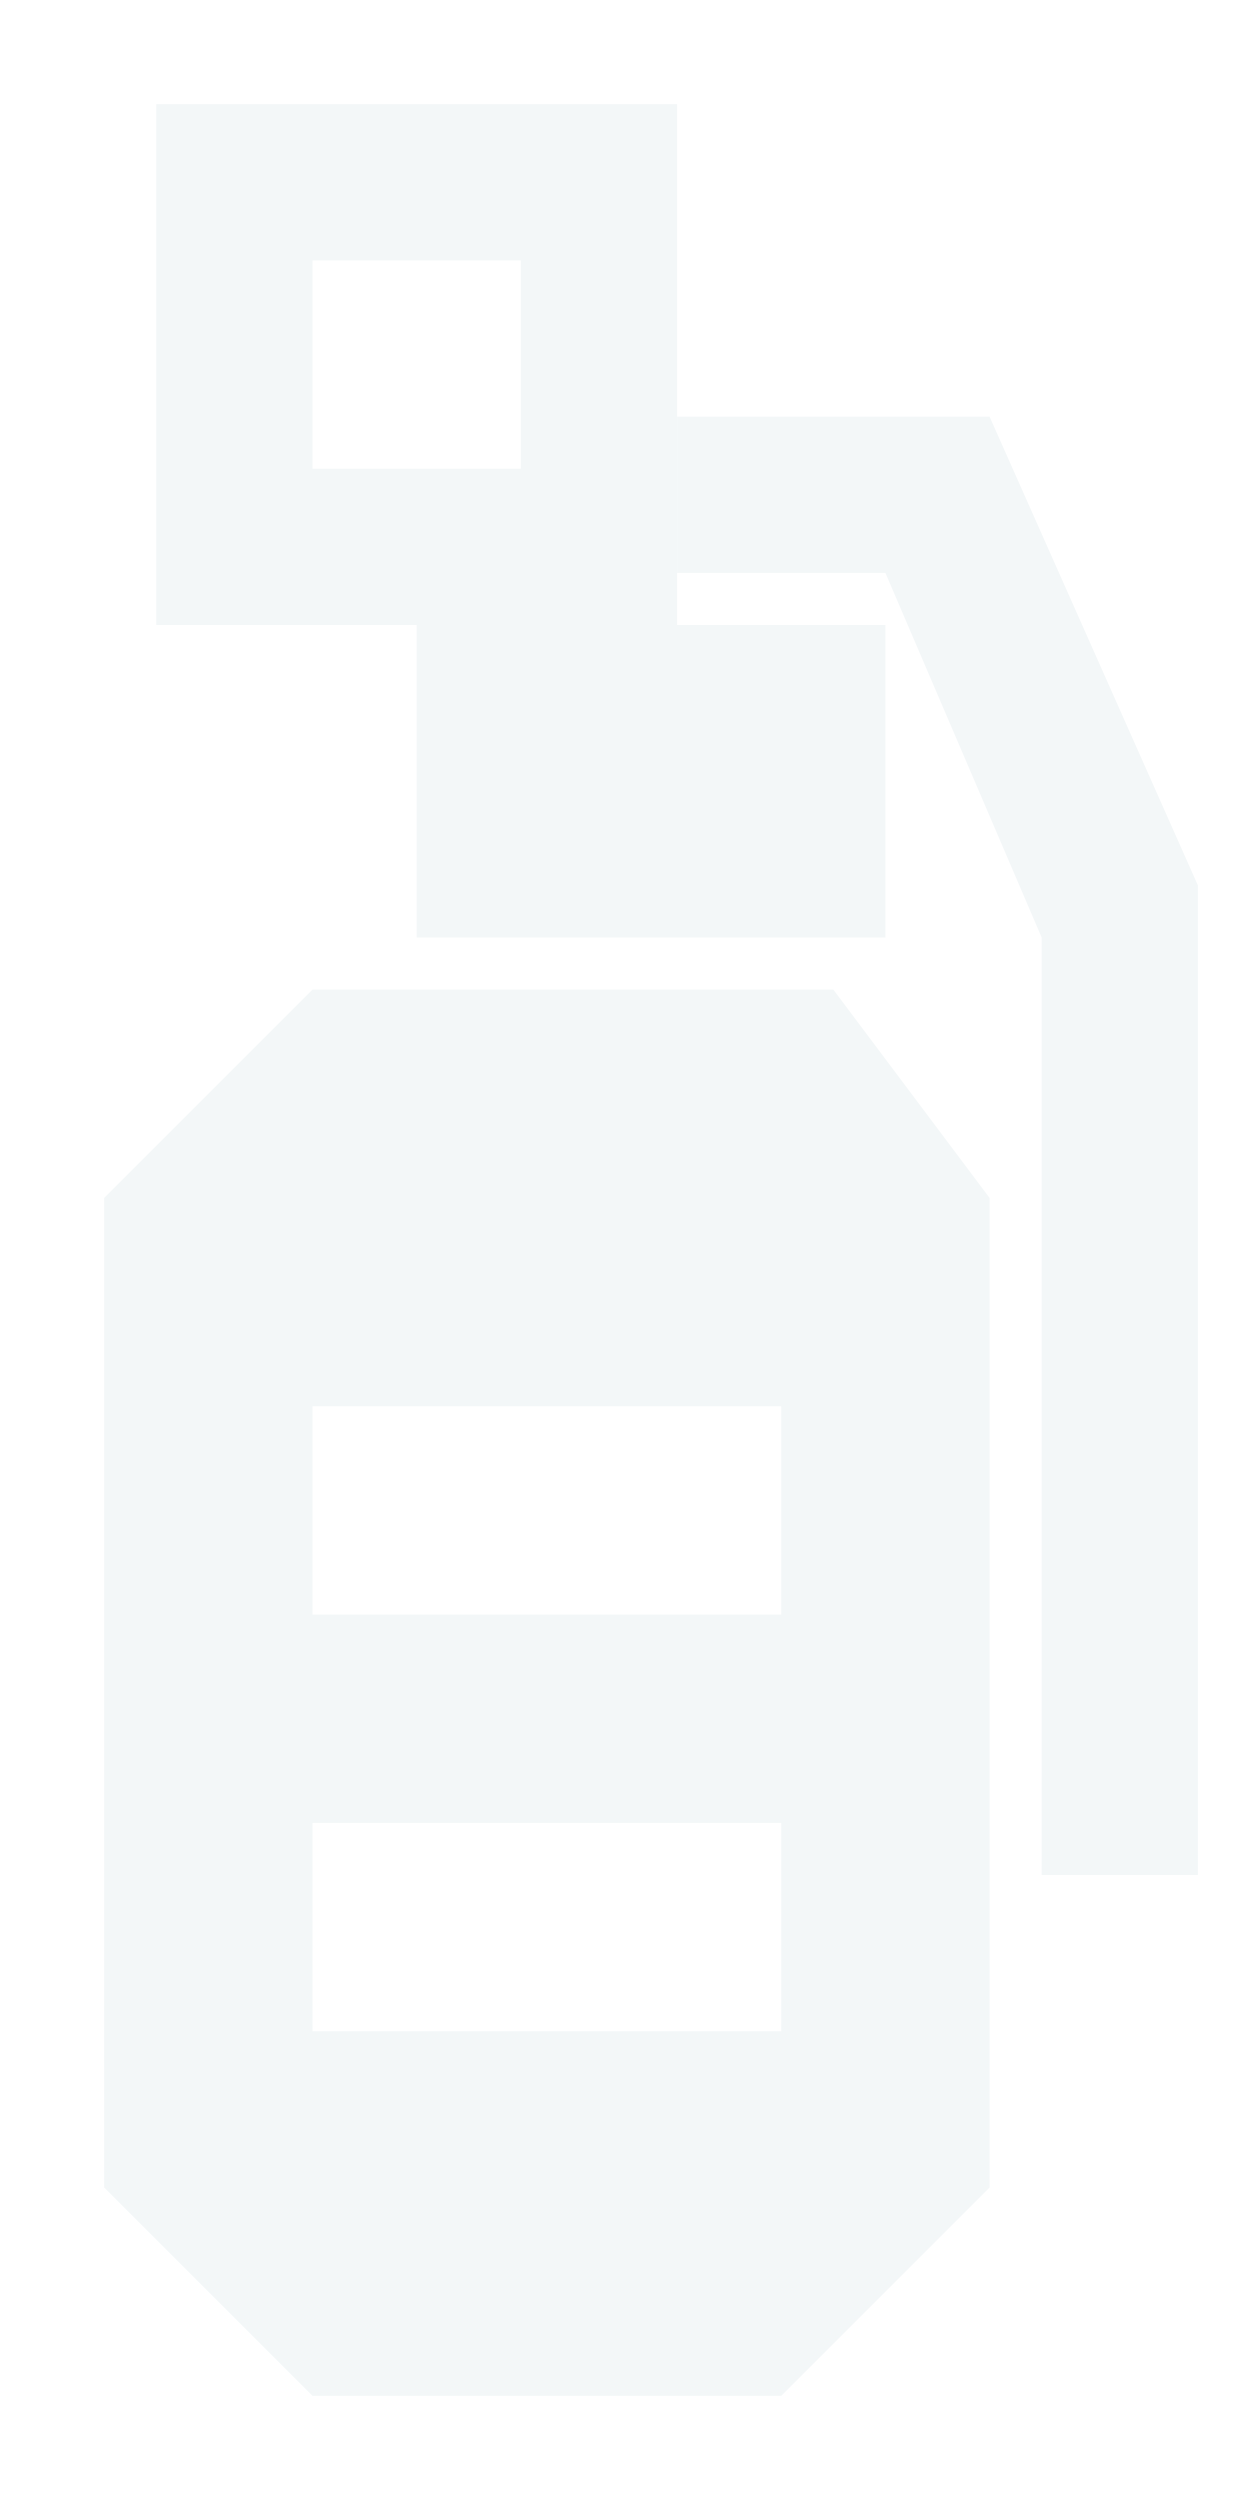
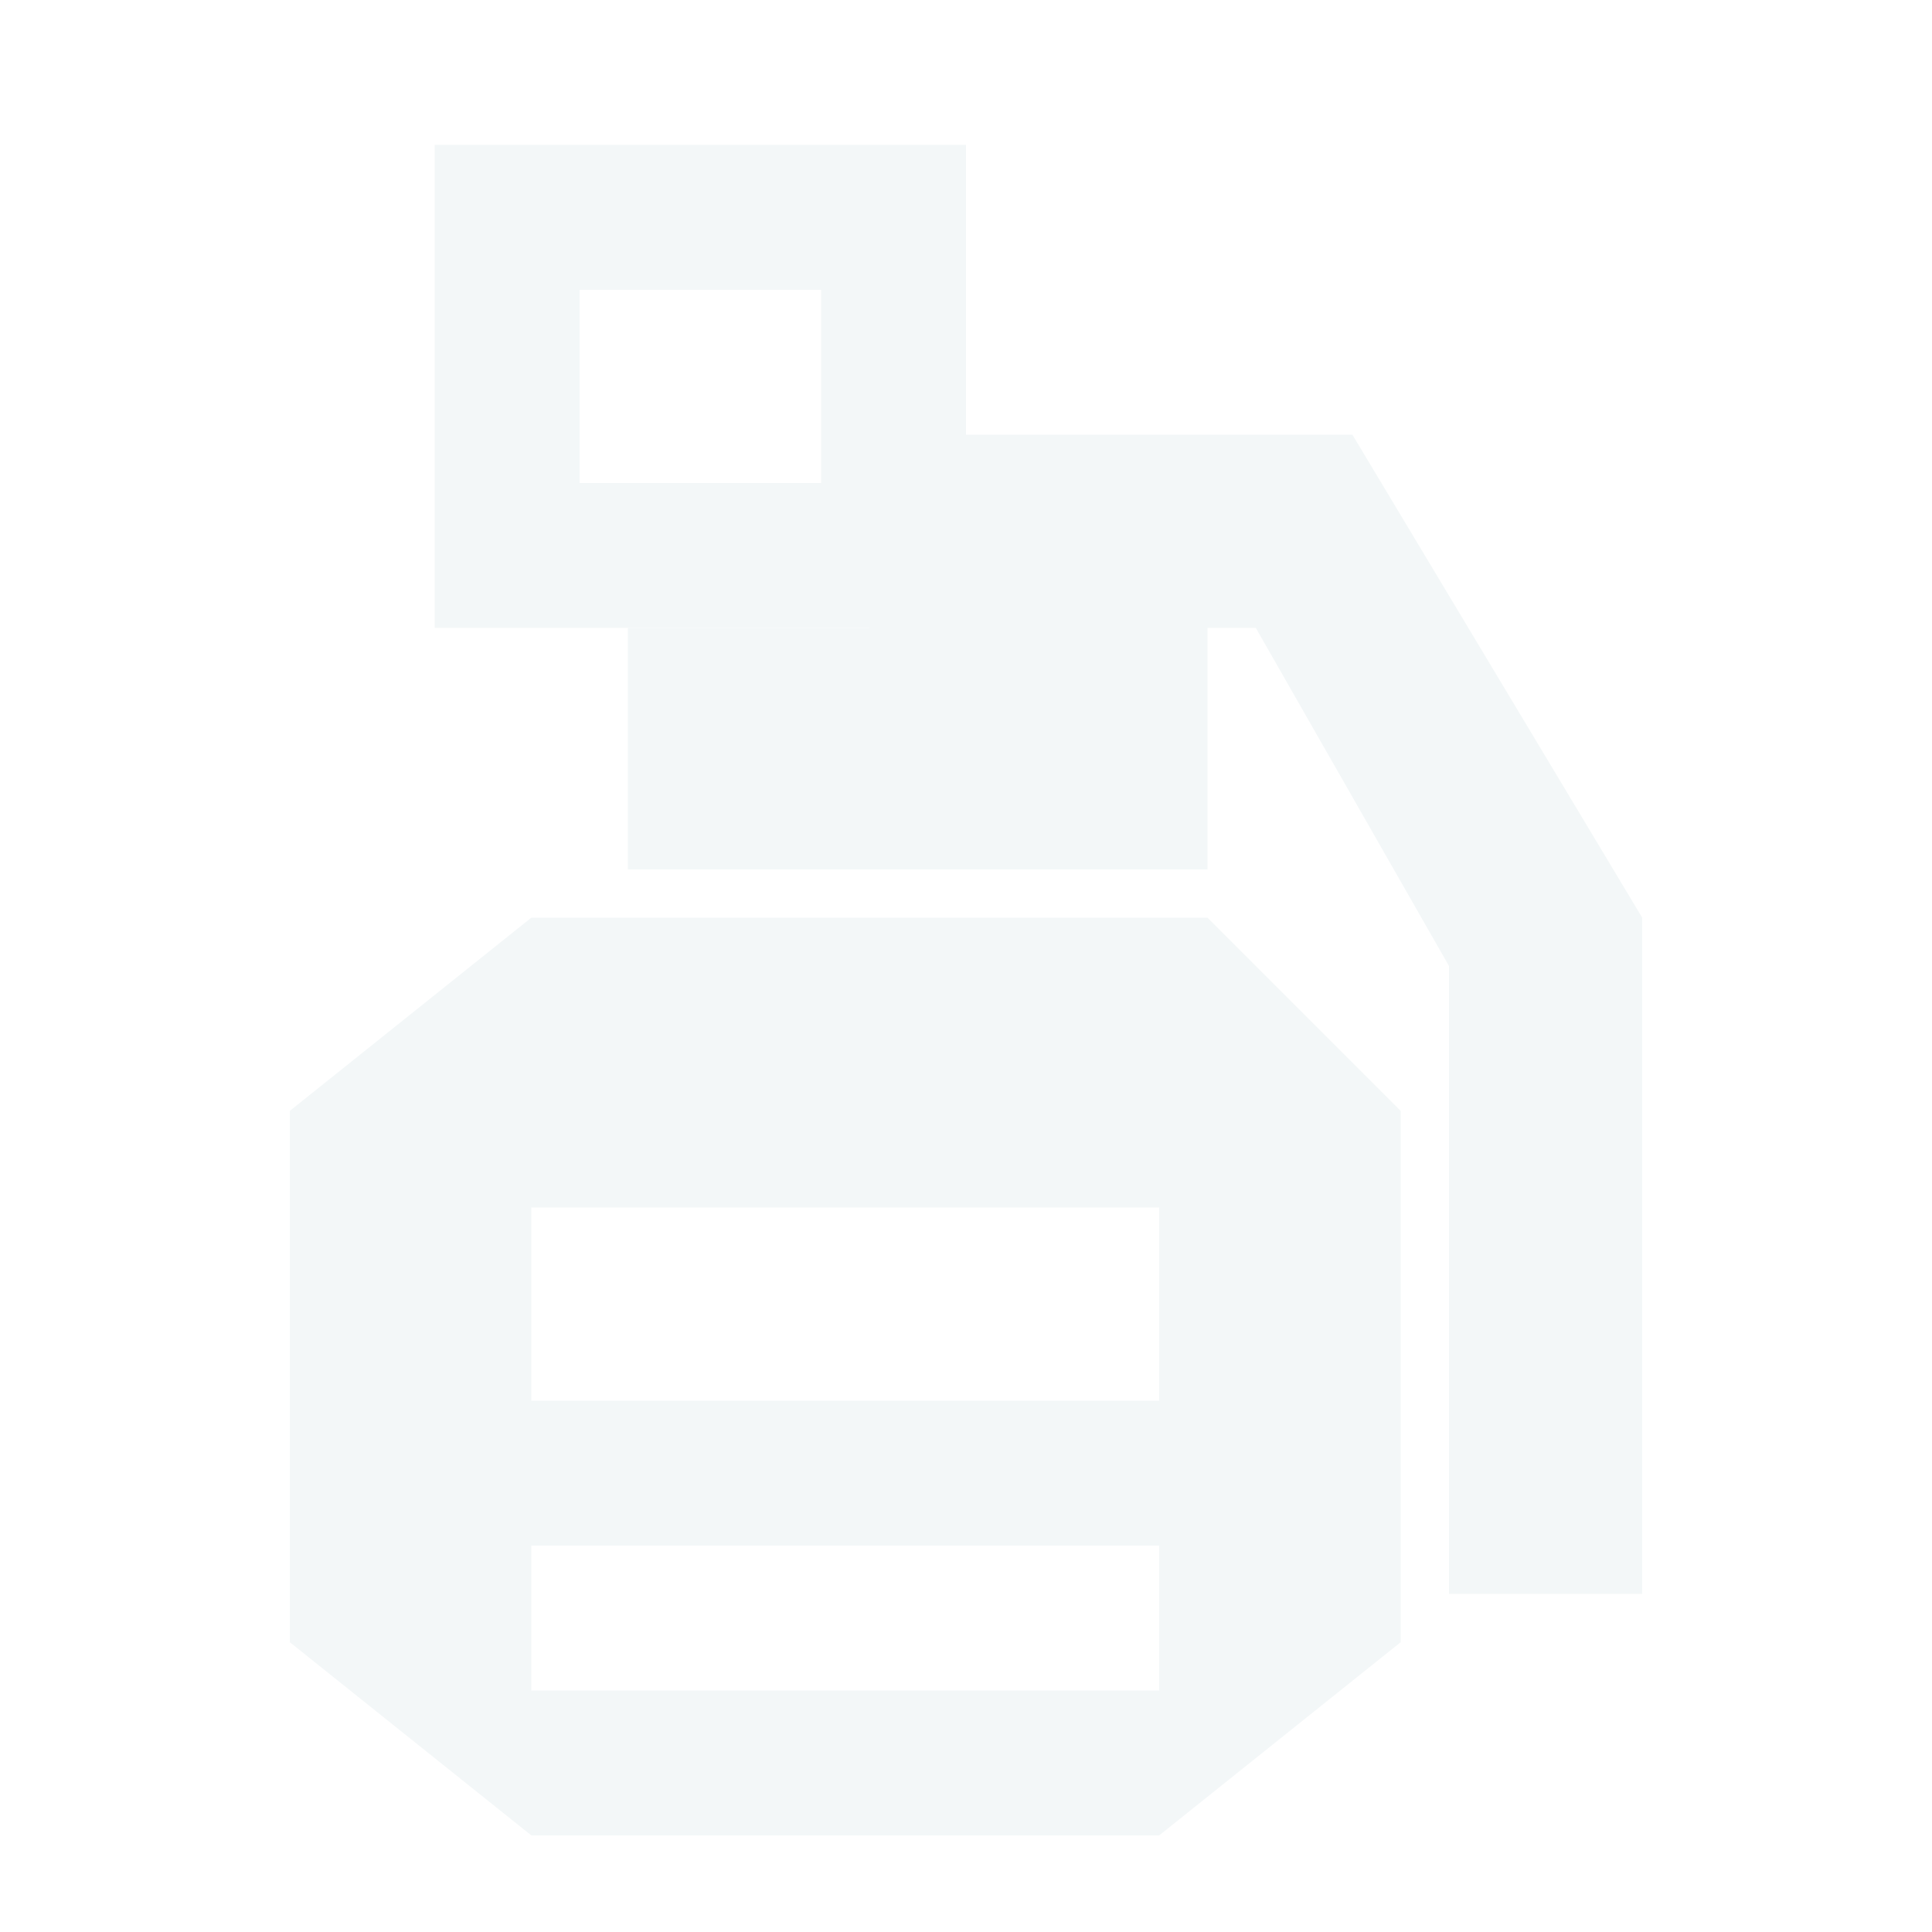
- <svg xmlns="http://www.w3.org/2000/svg" width="24" height="48" viewBox="0 0 24 48" fill="#F3F7F8">
-   <path fill-rule="evenodd" d="M3 2H13V12H3ZM6 5V9H10V5Z" />
-   <path d="M8 12H17V18H8Z M13 8H19L23 17V36H20V18L17 11H13Z" />
-   <path fill-rule="evenodd" d="M6 19H16L19 23V42L15 46H6L2 42V23ZM6 27V31H15V27ZM6 35V39H15V35Z" />
+ <svg xmlns="http://www.w3.org/2000/svg" width="40" height="40" viewBox="0 0 40 40" fill="#F3F7F8">
+   <path fill-rule="evenodd" d="M9 3H20V13H9ZM12 6V10H17V6Z" />
+   <path d="M13 13H25V18H13Z M18 9H28L34 19V33H30V20L26 13H18Z" />
+   <path fill-rule="evenodd" d="M11 19H25L29 23V34L24 38H11L6 34V23ZM11 25V29H24V25ZM11 32V35H24V32Z" />
</svg>
